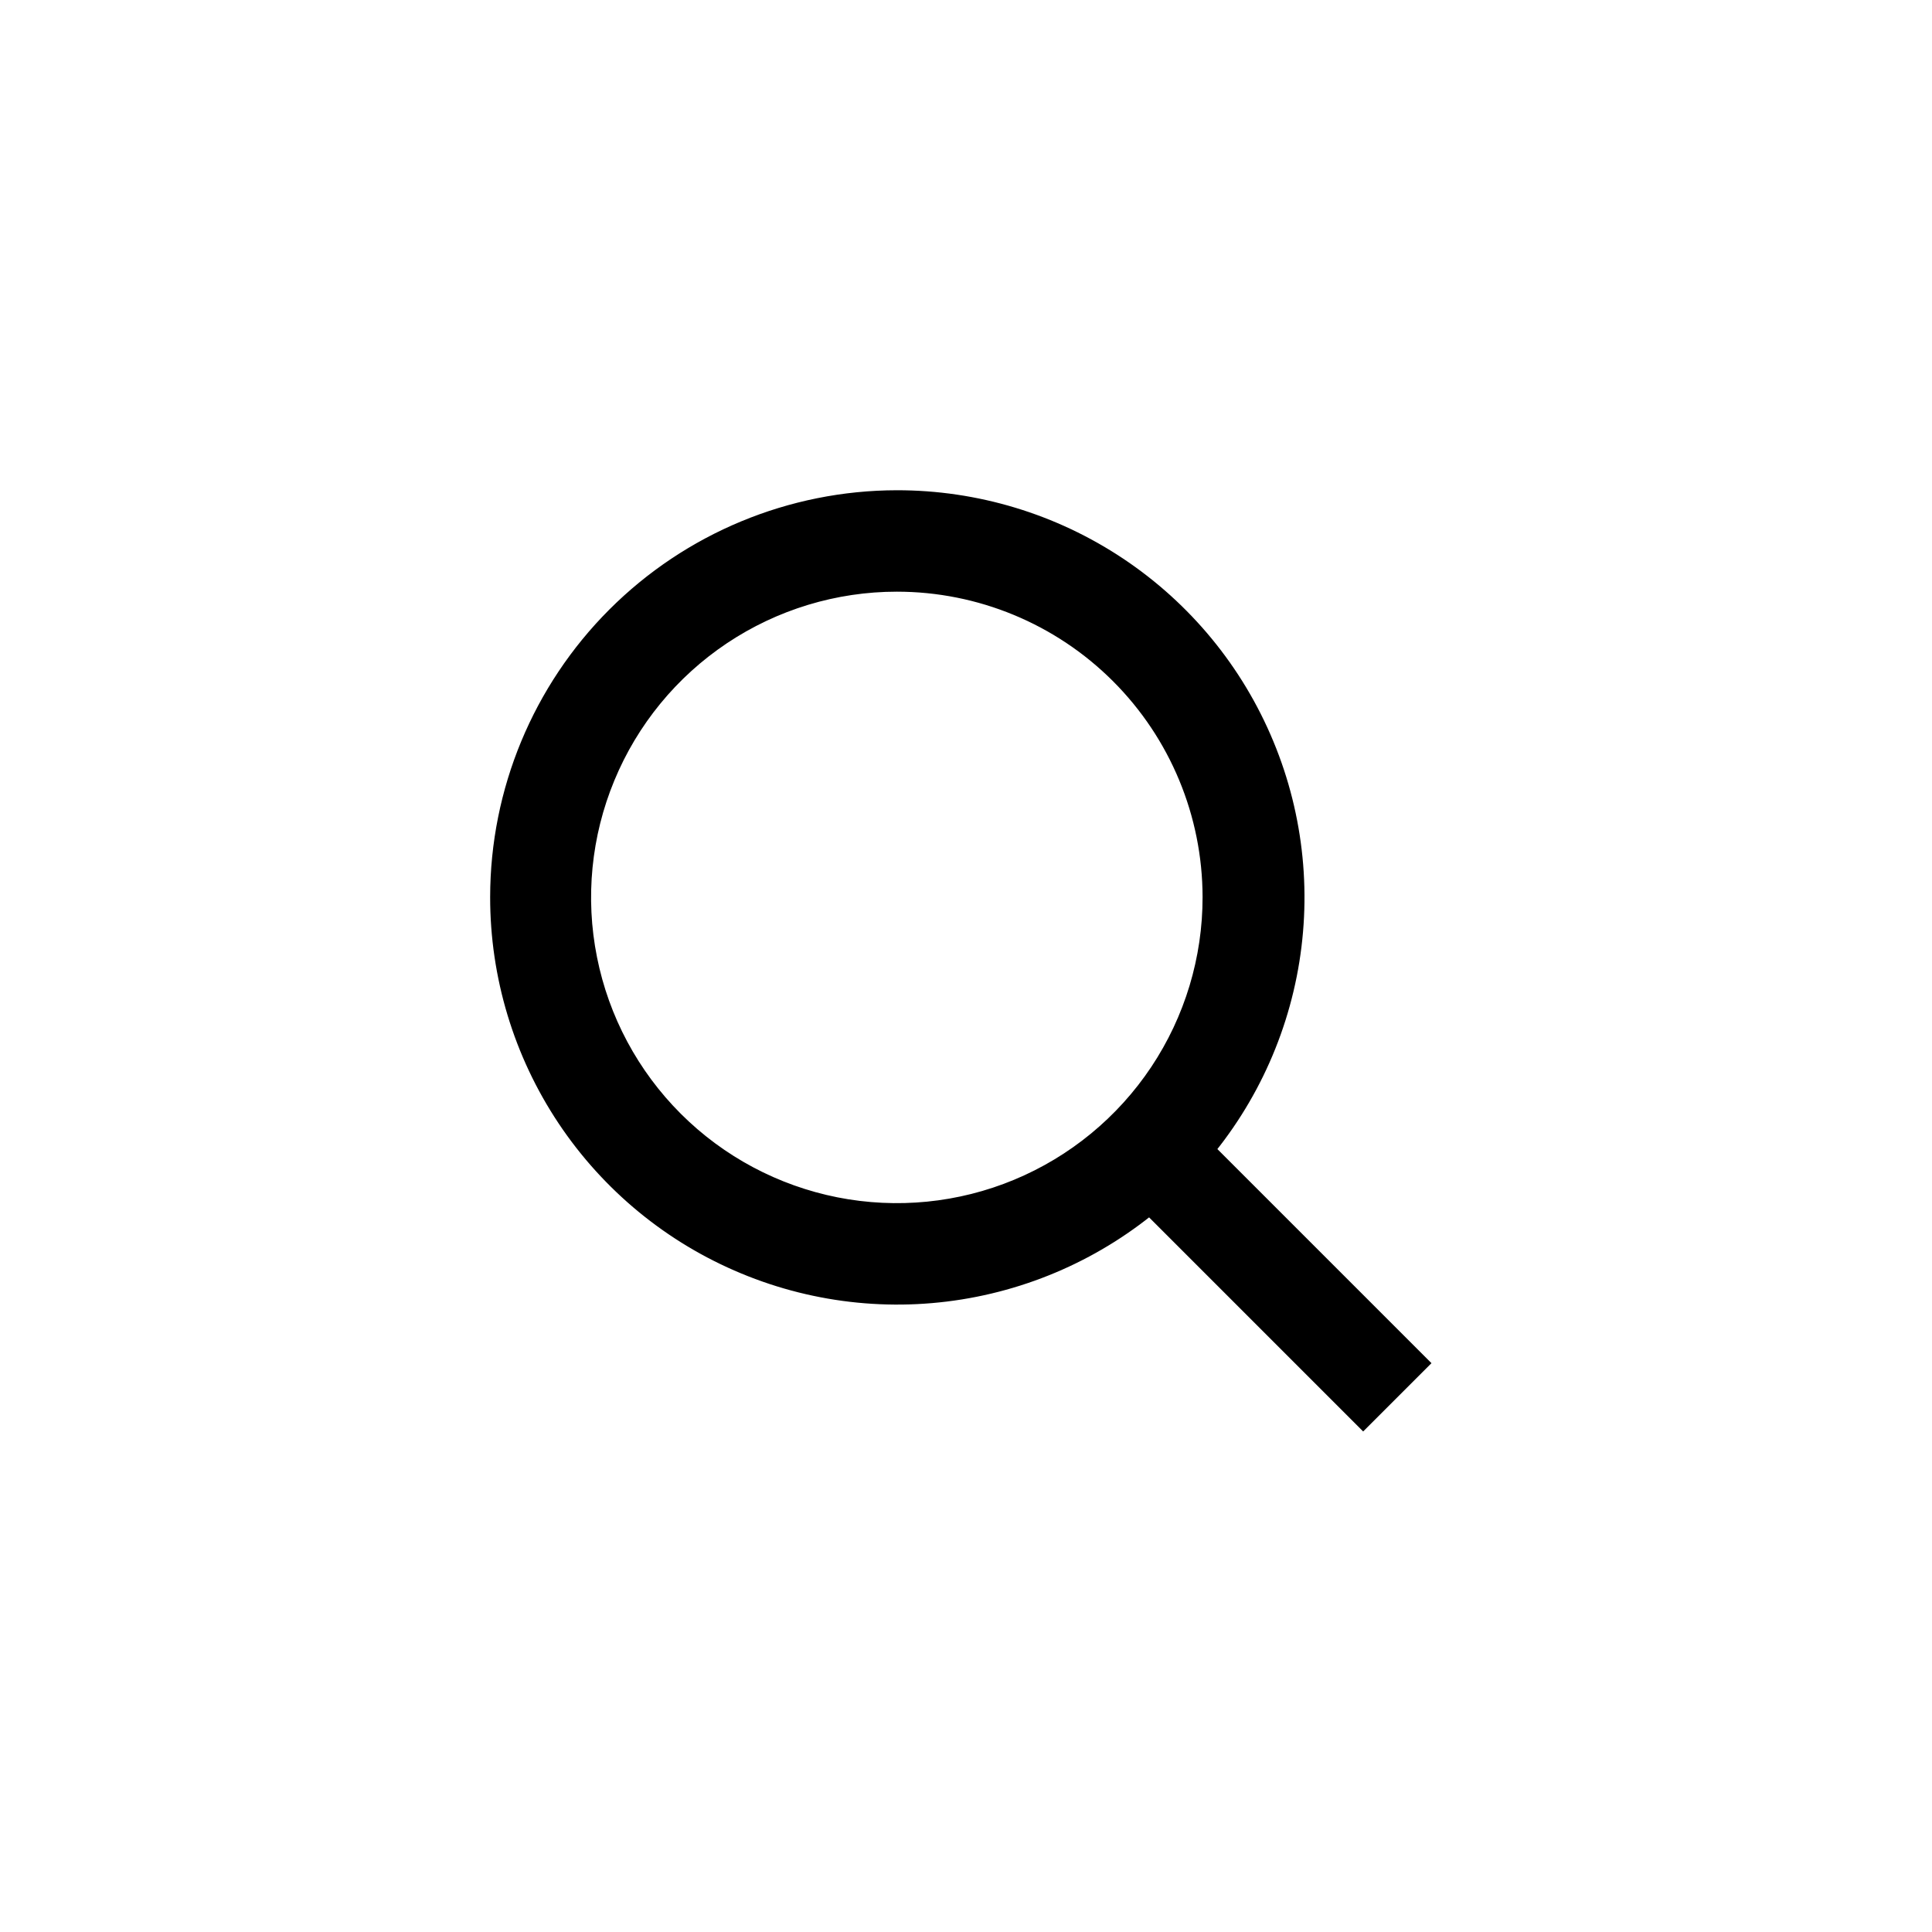
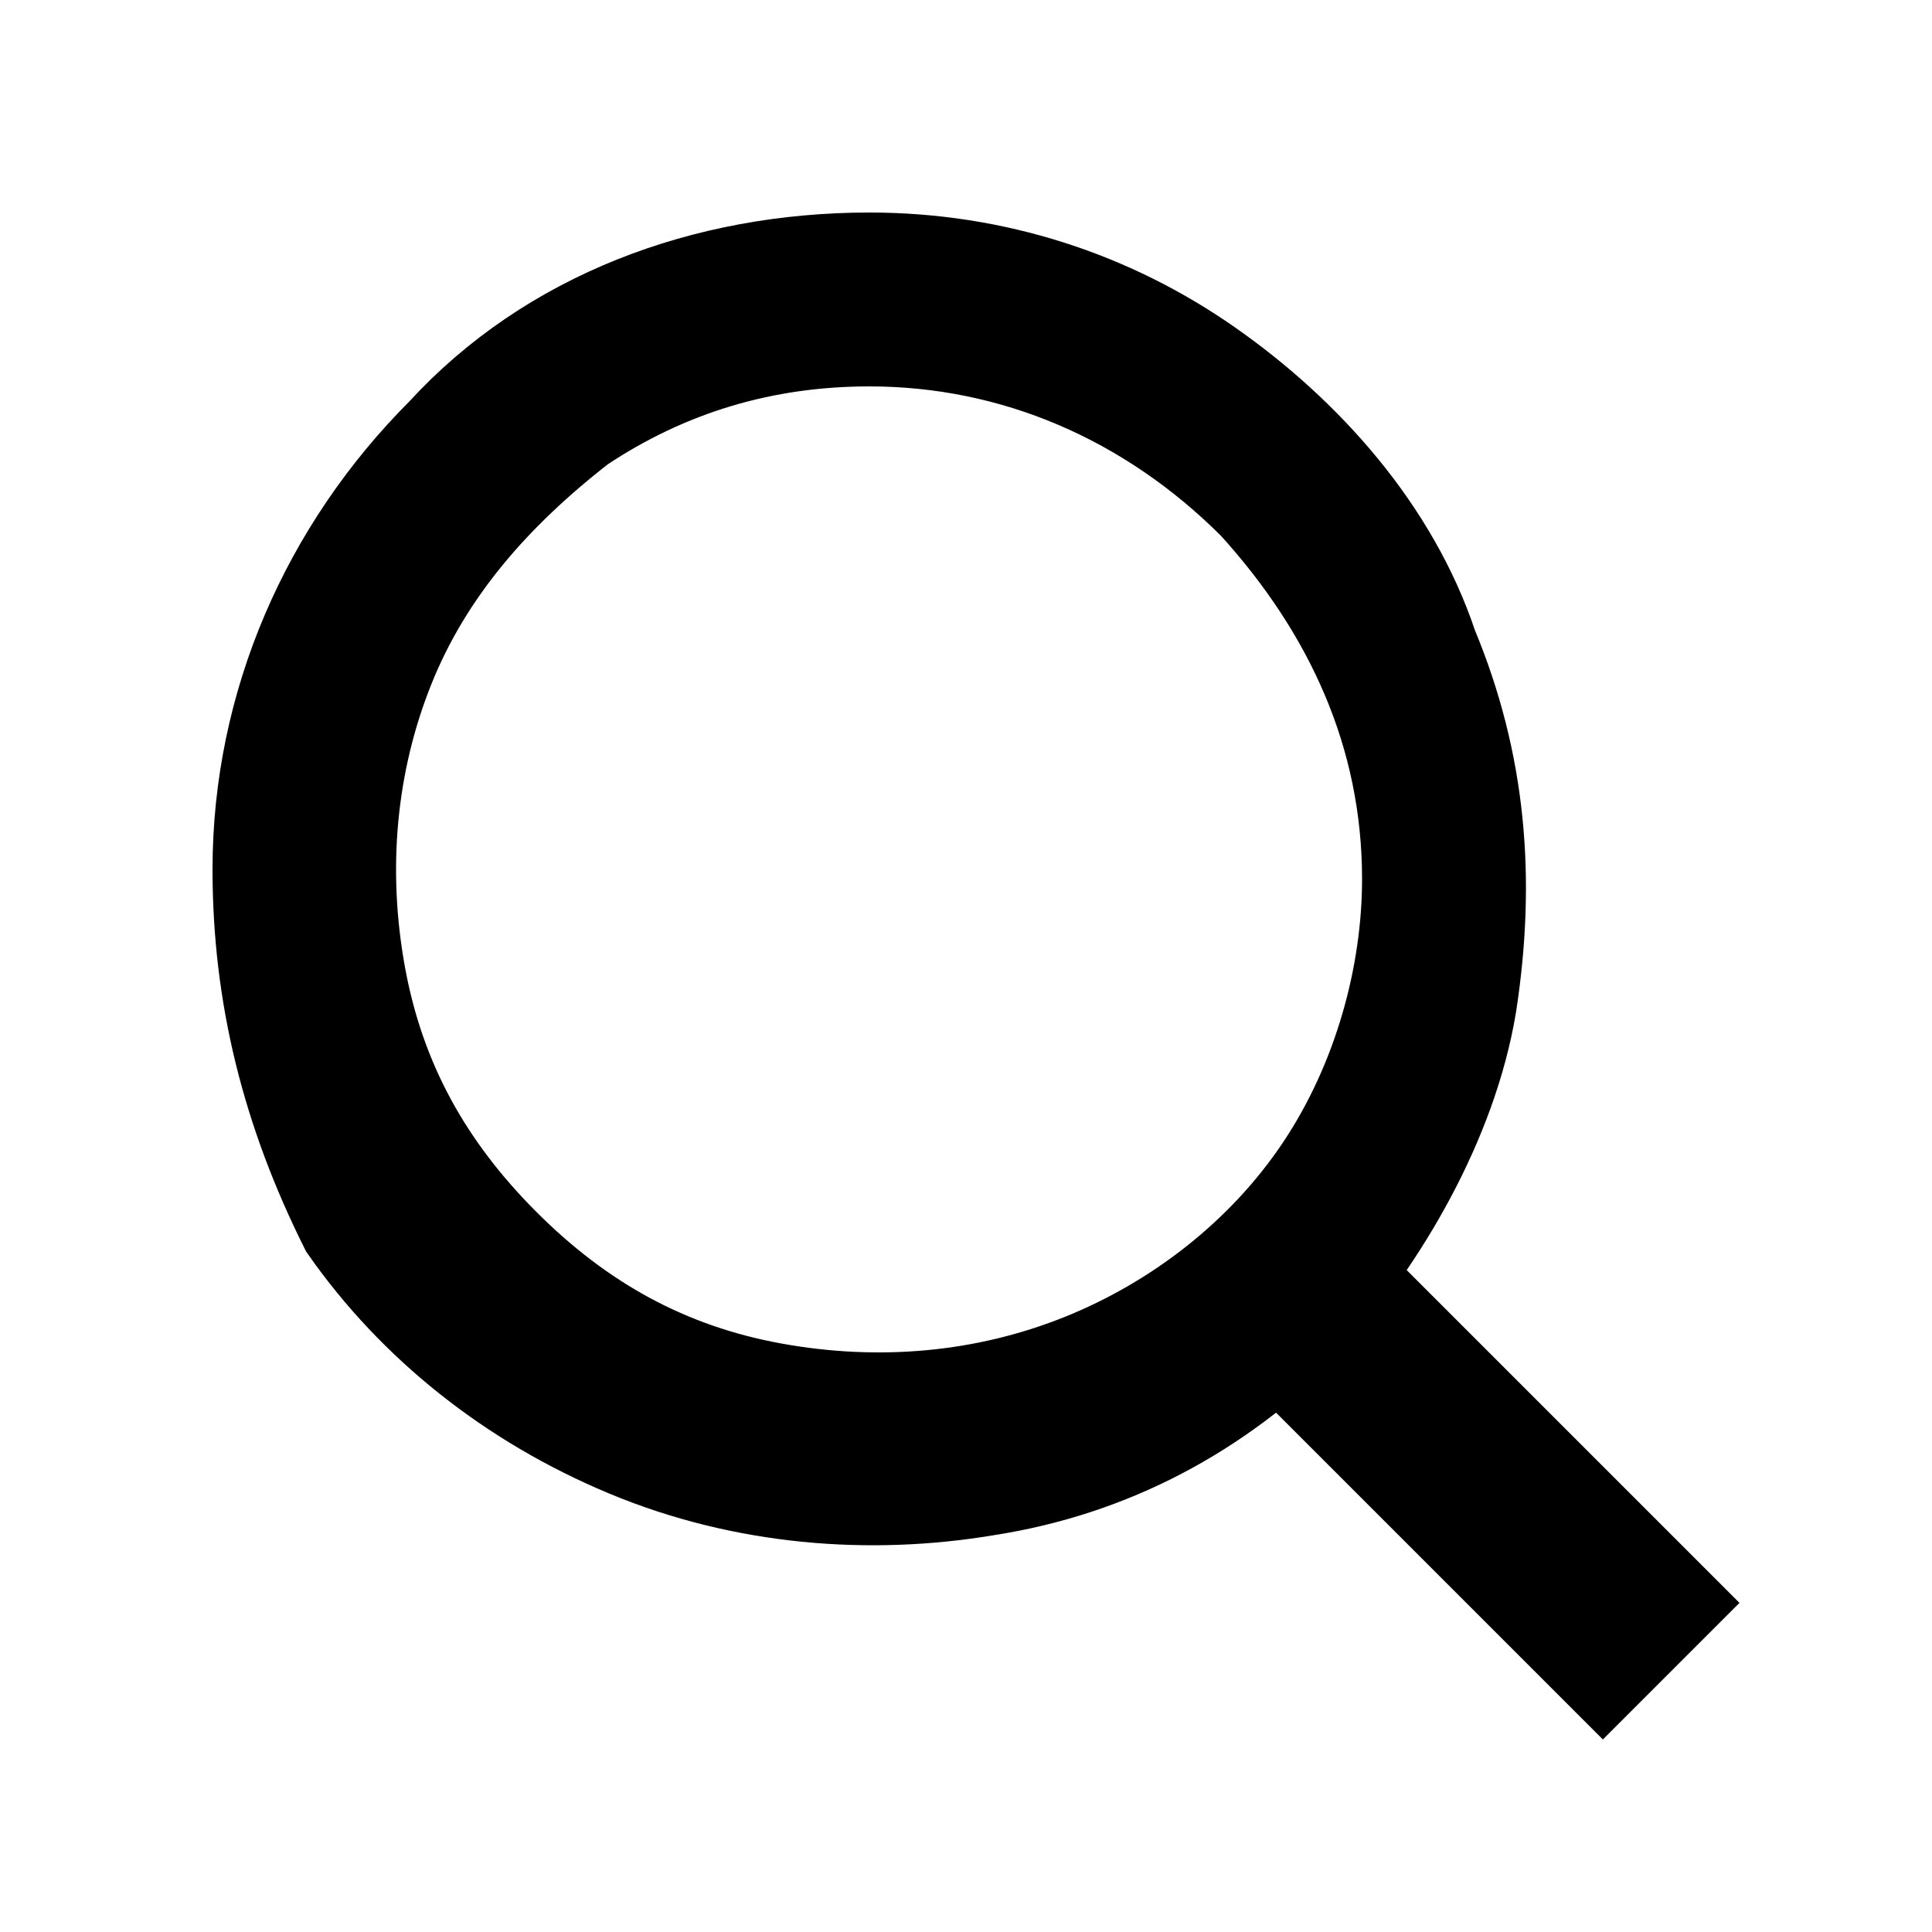
- <svg xmlns="http://www.w3.org/2000/svg" width="40" height="40" viewBox="0 0 40 40" fill="none">
-   <path d="M18.568 11.75C17.216 11.75 15.896 12.151 14.772 12.902C13.649 13.653 12.773 14.72 12.257 15.969C11.74 17.217 11.605 18.591 11.87 19.916C12.134 21.241 12.786 22.458 13.742 23.413C14.698 24.368 15.916 25.017 17.241 25.28C18.567 25.542 19.941 25.406 21.189 24.887C22.436 24.369 23.502 23.492 24.252 22.367C25.001 21.243 25.4 19.921 25.398 18.57C25.395 16.76 24.674 15.025 23.394 13.747C22.113 12.468 20.378 11.75 18.568 11.75ZM18.568 10.65C20.137 10.648 21.672 11.112 22.977 11.982C24.283 12.853 25.301 14.091 25.902 15.541C26.504 16.99 26.662 18.585 26.356 20.125C26.05 21.664 25.295 23.078 24.185 24.187C23.076 25.297 21.662 26.052 20.122 26.358C18.583 26.664 16.988 26.506 15.539 25.904C14.089 25.303 12.851 24.285 11.98 22.979C11.11 21.674 10.646 20.139 10.648 18.57C10.65 16.47 11.486 14.457 12.97 12.973C14.455 11.488 16.468 10.653 18.568 10.65Z" fill="currentColor" stroke="currentColor" />
-   <path d="M23.7 23.7L28.93 28.93" stroke="currentColor" stroke-width="2" stroke-miterlimit="10" />
+ <svg xmlns="http://www.w3.org/2000/svg" version="1.1" id="Layer_1" x="0px" y="0px" viewBox="0 0 20 20" style="enable-background:new 0 0 20 20;" xml:space="preserve">
+   <style type="text/css">
+ 	.st0{stroke:#000000;}
+ 	.st1{fill:none;stroke:#000000;stroke-width:2;stroke-miterlimit:10;}
+ </style>
+   <path class="st0" d="M9,3.5c-1.1,0-2.1,0.3-3,0.9C5.1,5.1,4.4,5.9,4,6.9c-0.4,1-0.5,2.1-0.3,3.2c0.2,1.1,0.7,2,1.5,2.8  c0.8,0.8,1.7,1.3,2.8,1.5c1.1,0.2,2.2,0.1,3.2-0.3c1-0.4,1.9-1.1,2.5-2c0.6-0.9,0.9-2,0.9-3c0-1.5-0.6-2.8-1.6-3.9  C11.9,4.1,10.5,3.5,9,3.5z M9,2.7c1.3,0,2.5,0.4,3.5,1.1c1,0.7,1.9,1.7,2.3,2.9c0.5,1.2,0.6,2.4,0.4,3.7c-0.2,1.2-0.9,2.4-1.7,3.3  c-0.9,0.9-2,1.5-3.3,1.7c-1.2,0.2-2.5,0.1-3.7-0.4c-1.2-0.5-2.2-1.3-2.9-2.3C3,11.5,2.7,10.3,2.7,9c0-1.7,0.7-3.3,1.9-4.5  C5.7,3.3,7.3,2.7,9,2.7z" />
+   <path class="st1" d="M13.1,13.1l4.2,4.2" />
</svg>
